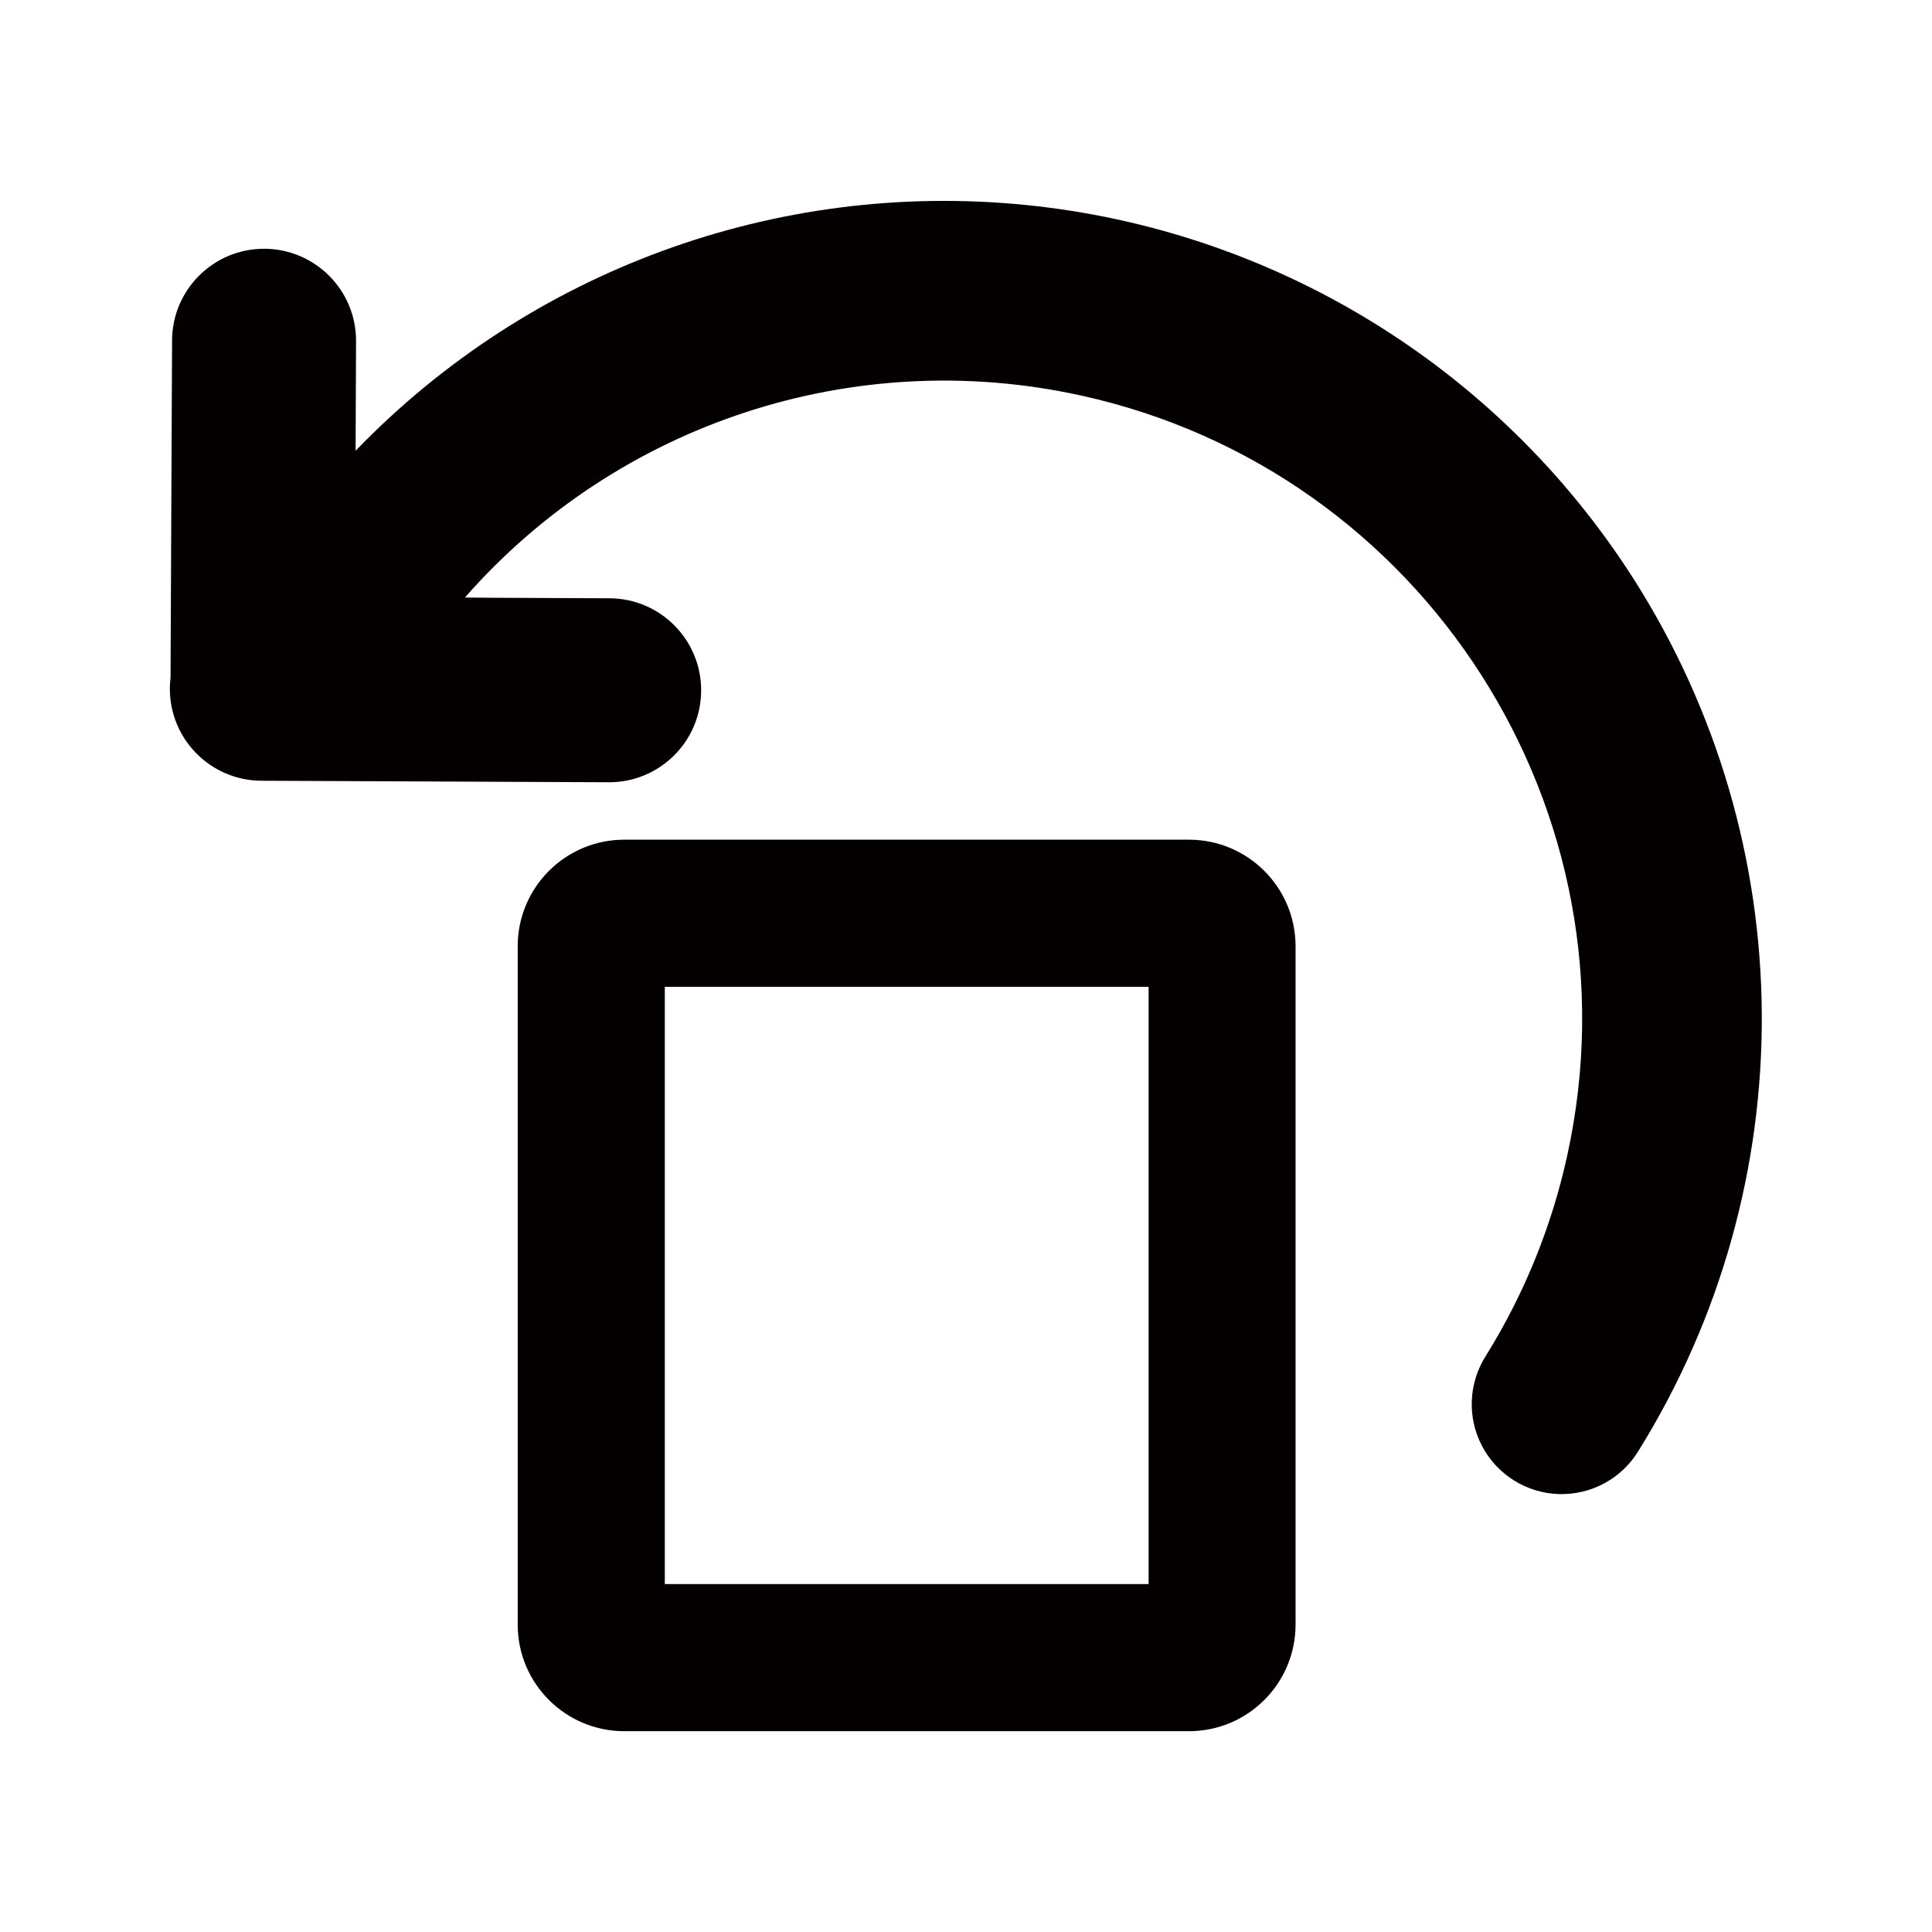
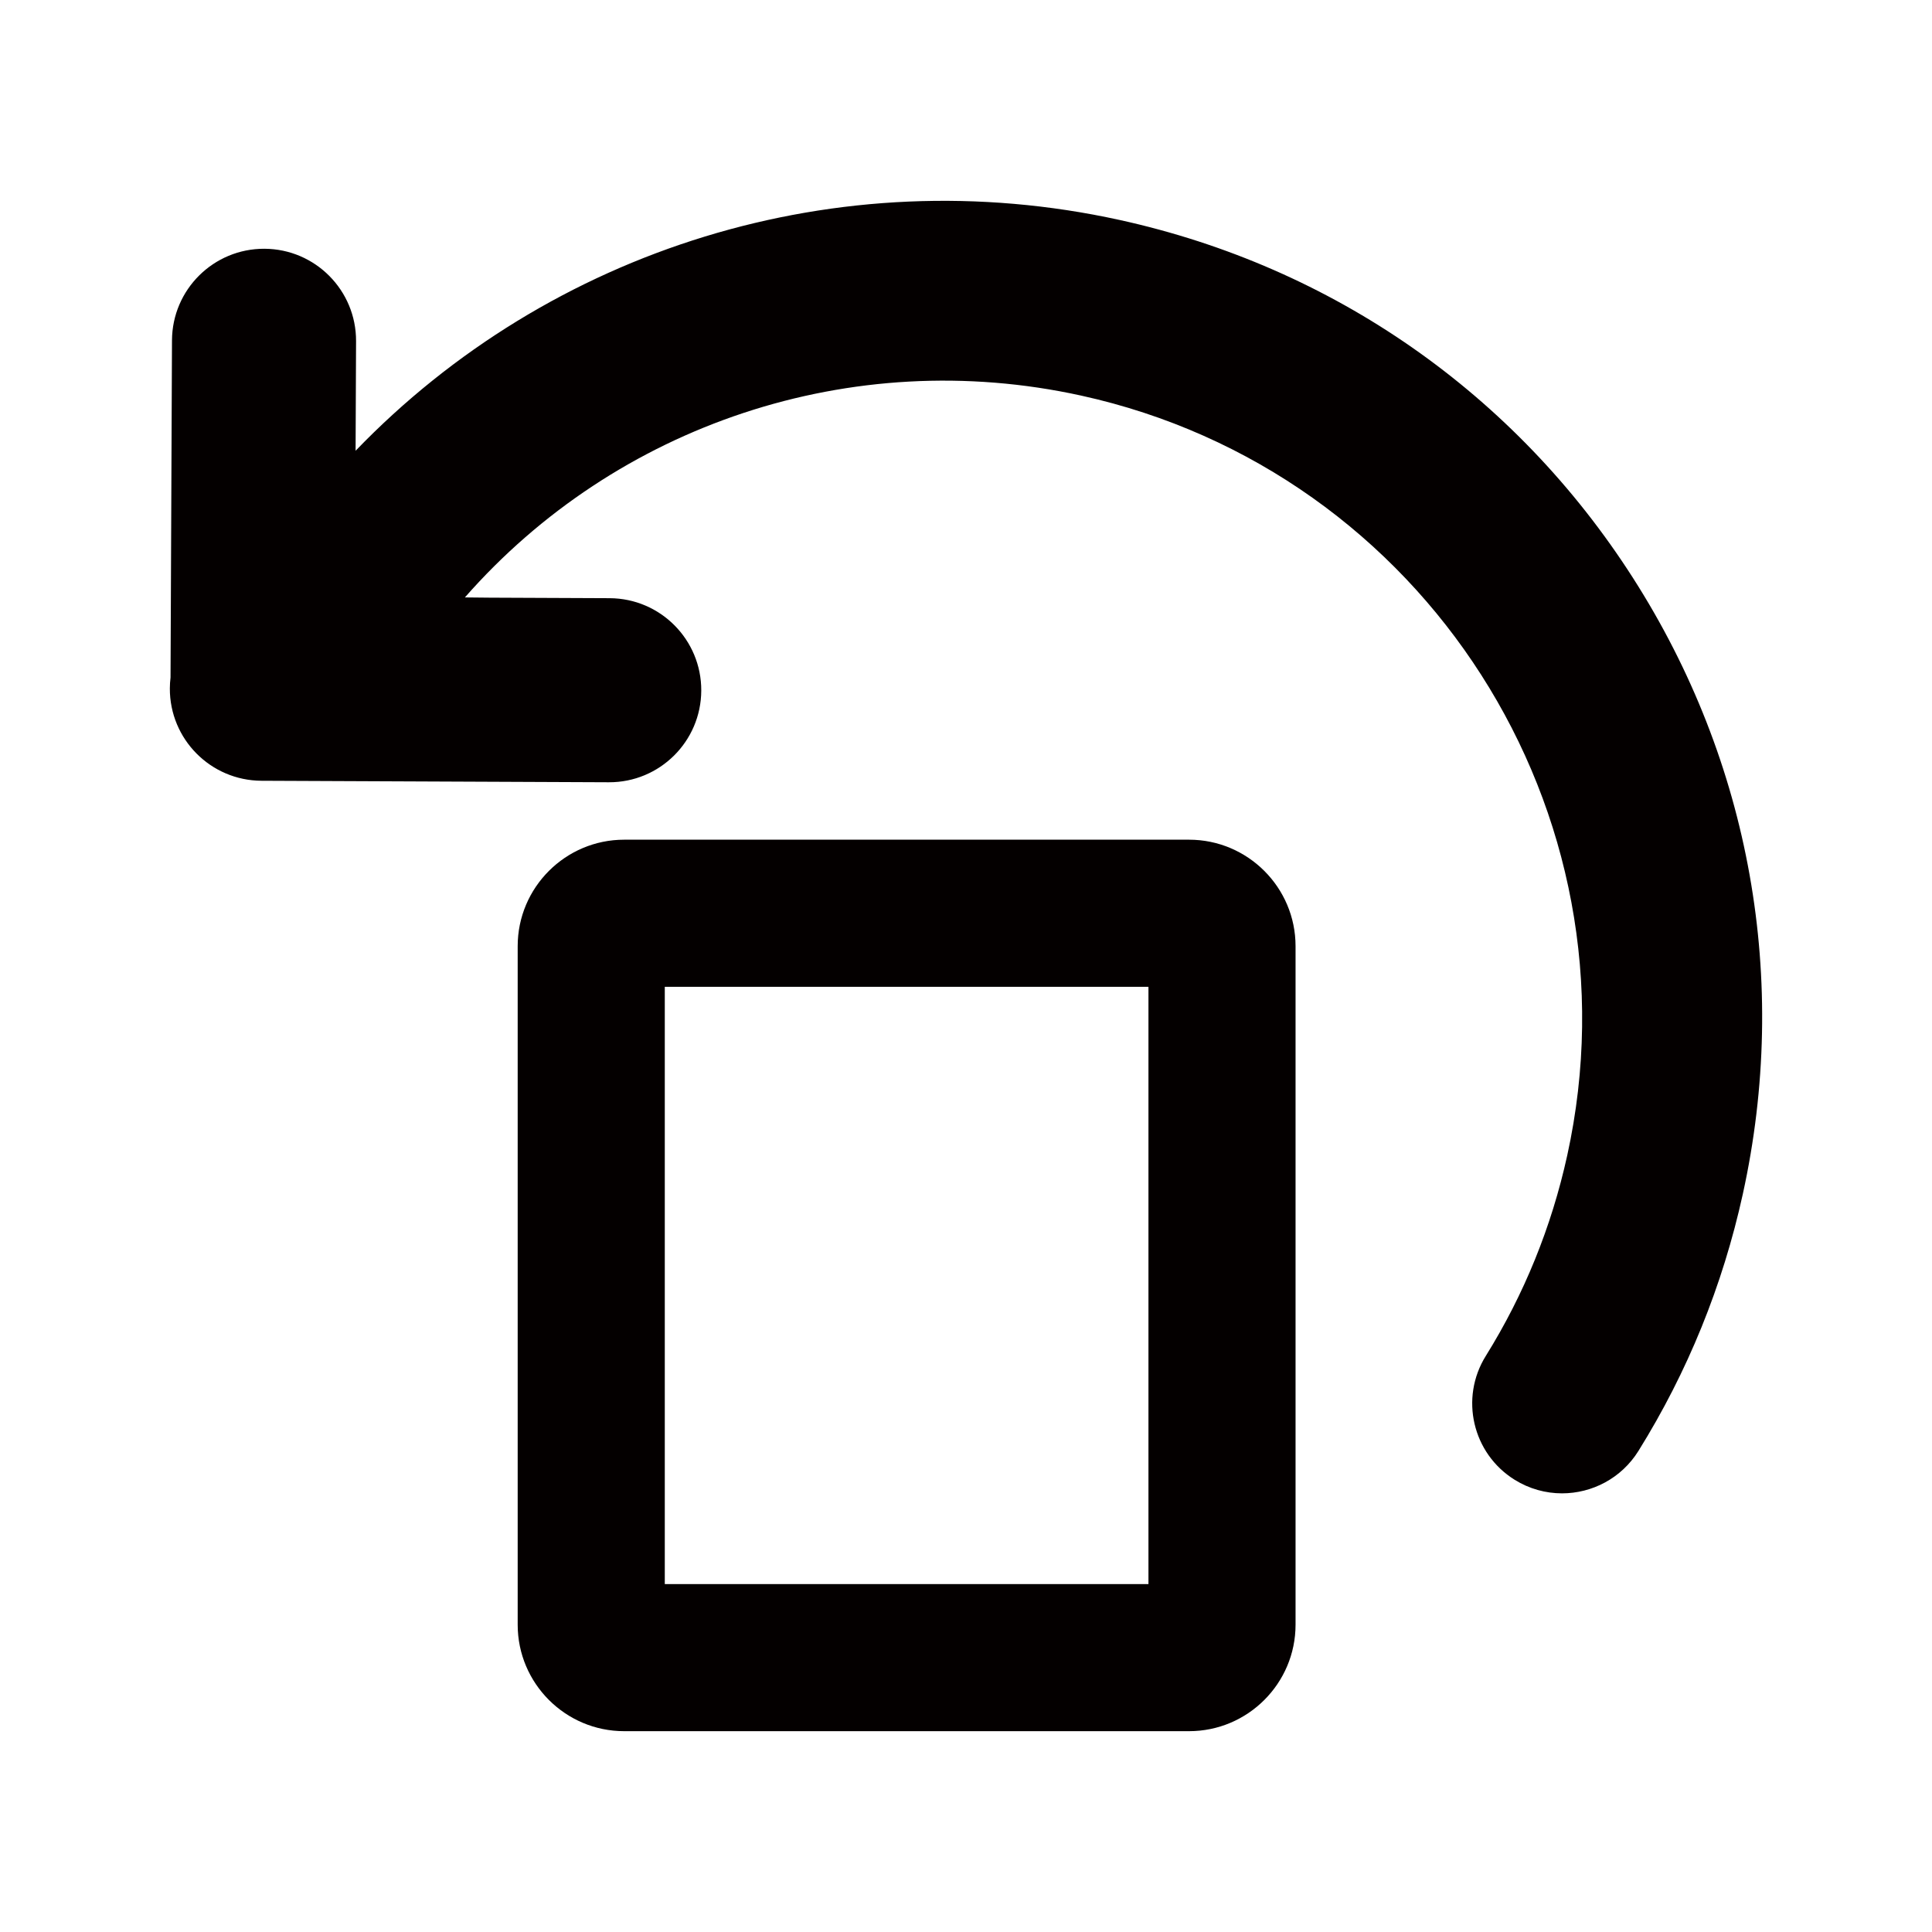
- <svg xmlns="http://www.w3.org/2000/svg" id="レイヤー_2" data-name="レイヤー 2" viewBox="0 0 591.02 591.02">
+ <svg xmlns="http://www.w3.org/2000/svg" id="_イヤー_2" viewBox="0 0 591.023 591.023">
  <defs>
    <style>.cls-1{fill:#040000;}</style>
  </defs>
-   <path class="cls-1" d="M499.55,176.8a250.21,250.21,0,0,0-390.77-38.91l.14-33.52a28.15,28.15,0,0,0-28-28.27h0a28.15,28.15,0,0,0-28.28,28L52.17,207.3a27.08,27.08,0,0,0-.21,3.27h0a28.14,28.14,0,0,0,28,28.27l106.26.46a28.14,28.14,0,0,0,28.27-28h0a28.15,28.15,0,0,0-28-28.28l-36.68-.16-7.59-.07A195,195,0,0,1,330.72,121c105.09,23.09,171.8,127.36,148.72,232.45a194.78,194.78,0,0,1-24.91,61.33,27.5,27.5,0,1,0,46.68,29.08,250.45,250.45,0,0,0-1.66-267.07Z" />
-   <path class="cls-1" d="M363.75,529.59H190.94A32.61,32.61,0,0,1,158.37,497V289.45a32.61,32.61,0,0,1,32.57-32.58H363.75a32.62,32.62,0,0,1,32.58,32.58V497A32.62,32.62,0,0,1,363.75,529.59Zm-160.38-45h148V301.87h-148Z" />
+   <path class="cls-1" d="M499.549,176.796c-36.005-56.278-91.771-95.167-157.025-109.502-86.252-18.949-174.354,8.976-233.745,70.597l.145-33.516c.067-15.55-12.484-28.21-28.034-28.277h-0c-15.55-.067-28.21,12.484-28.277,28.034l-.446,103.164c-.129,1.074-.205,2.164-.209,3.272v0c-.067,15.55,12.484,28.21,28.034,28.277l106.256,.459c15.55,.067,28.21-12.484,28.277-28.034h0c.067-15.55-12.484-28.21-28.034-28.277l-36.679-.159-7.595-.076c46.257-52.703,118.17-77.195,188.506-61.744,105.085,23.085,171.797,127.36,148.712,232.445-4.807,21.88-13.187,42.514-24.907,61.33-8.03,12.891-4.09,29.852,8.802,37.882,4.524,2.818,9.549,4.162,14.514,4.162,9.182,0,18.156-4.597,23.368-12.964,15.041-24.146,25.788-50.594,31.942-78.608,14.335-65.254,2.401-132.185-33.604-188.463Z" />
+   <path class="cls-1" d="M363.751,529.588H190.941c-17.962,0-32.575-14.613-32.575-32.576v-207.563c0-17.962,14.613-32.576,32.575-32.576h172.81c17.962,0,32.575,14.613,32.575,32.576v207.563c0,17.962-14.613,32.576-32.575,32.576Zm-160.385-45h147.96v-182.715H203.366v182.715Z" />
</svg>
